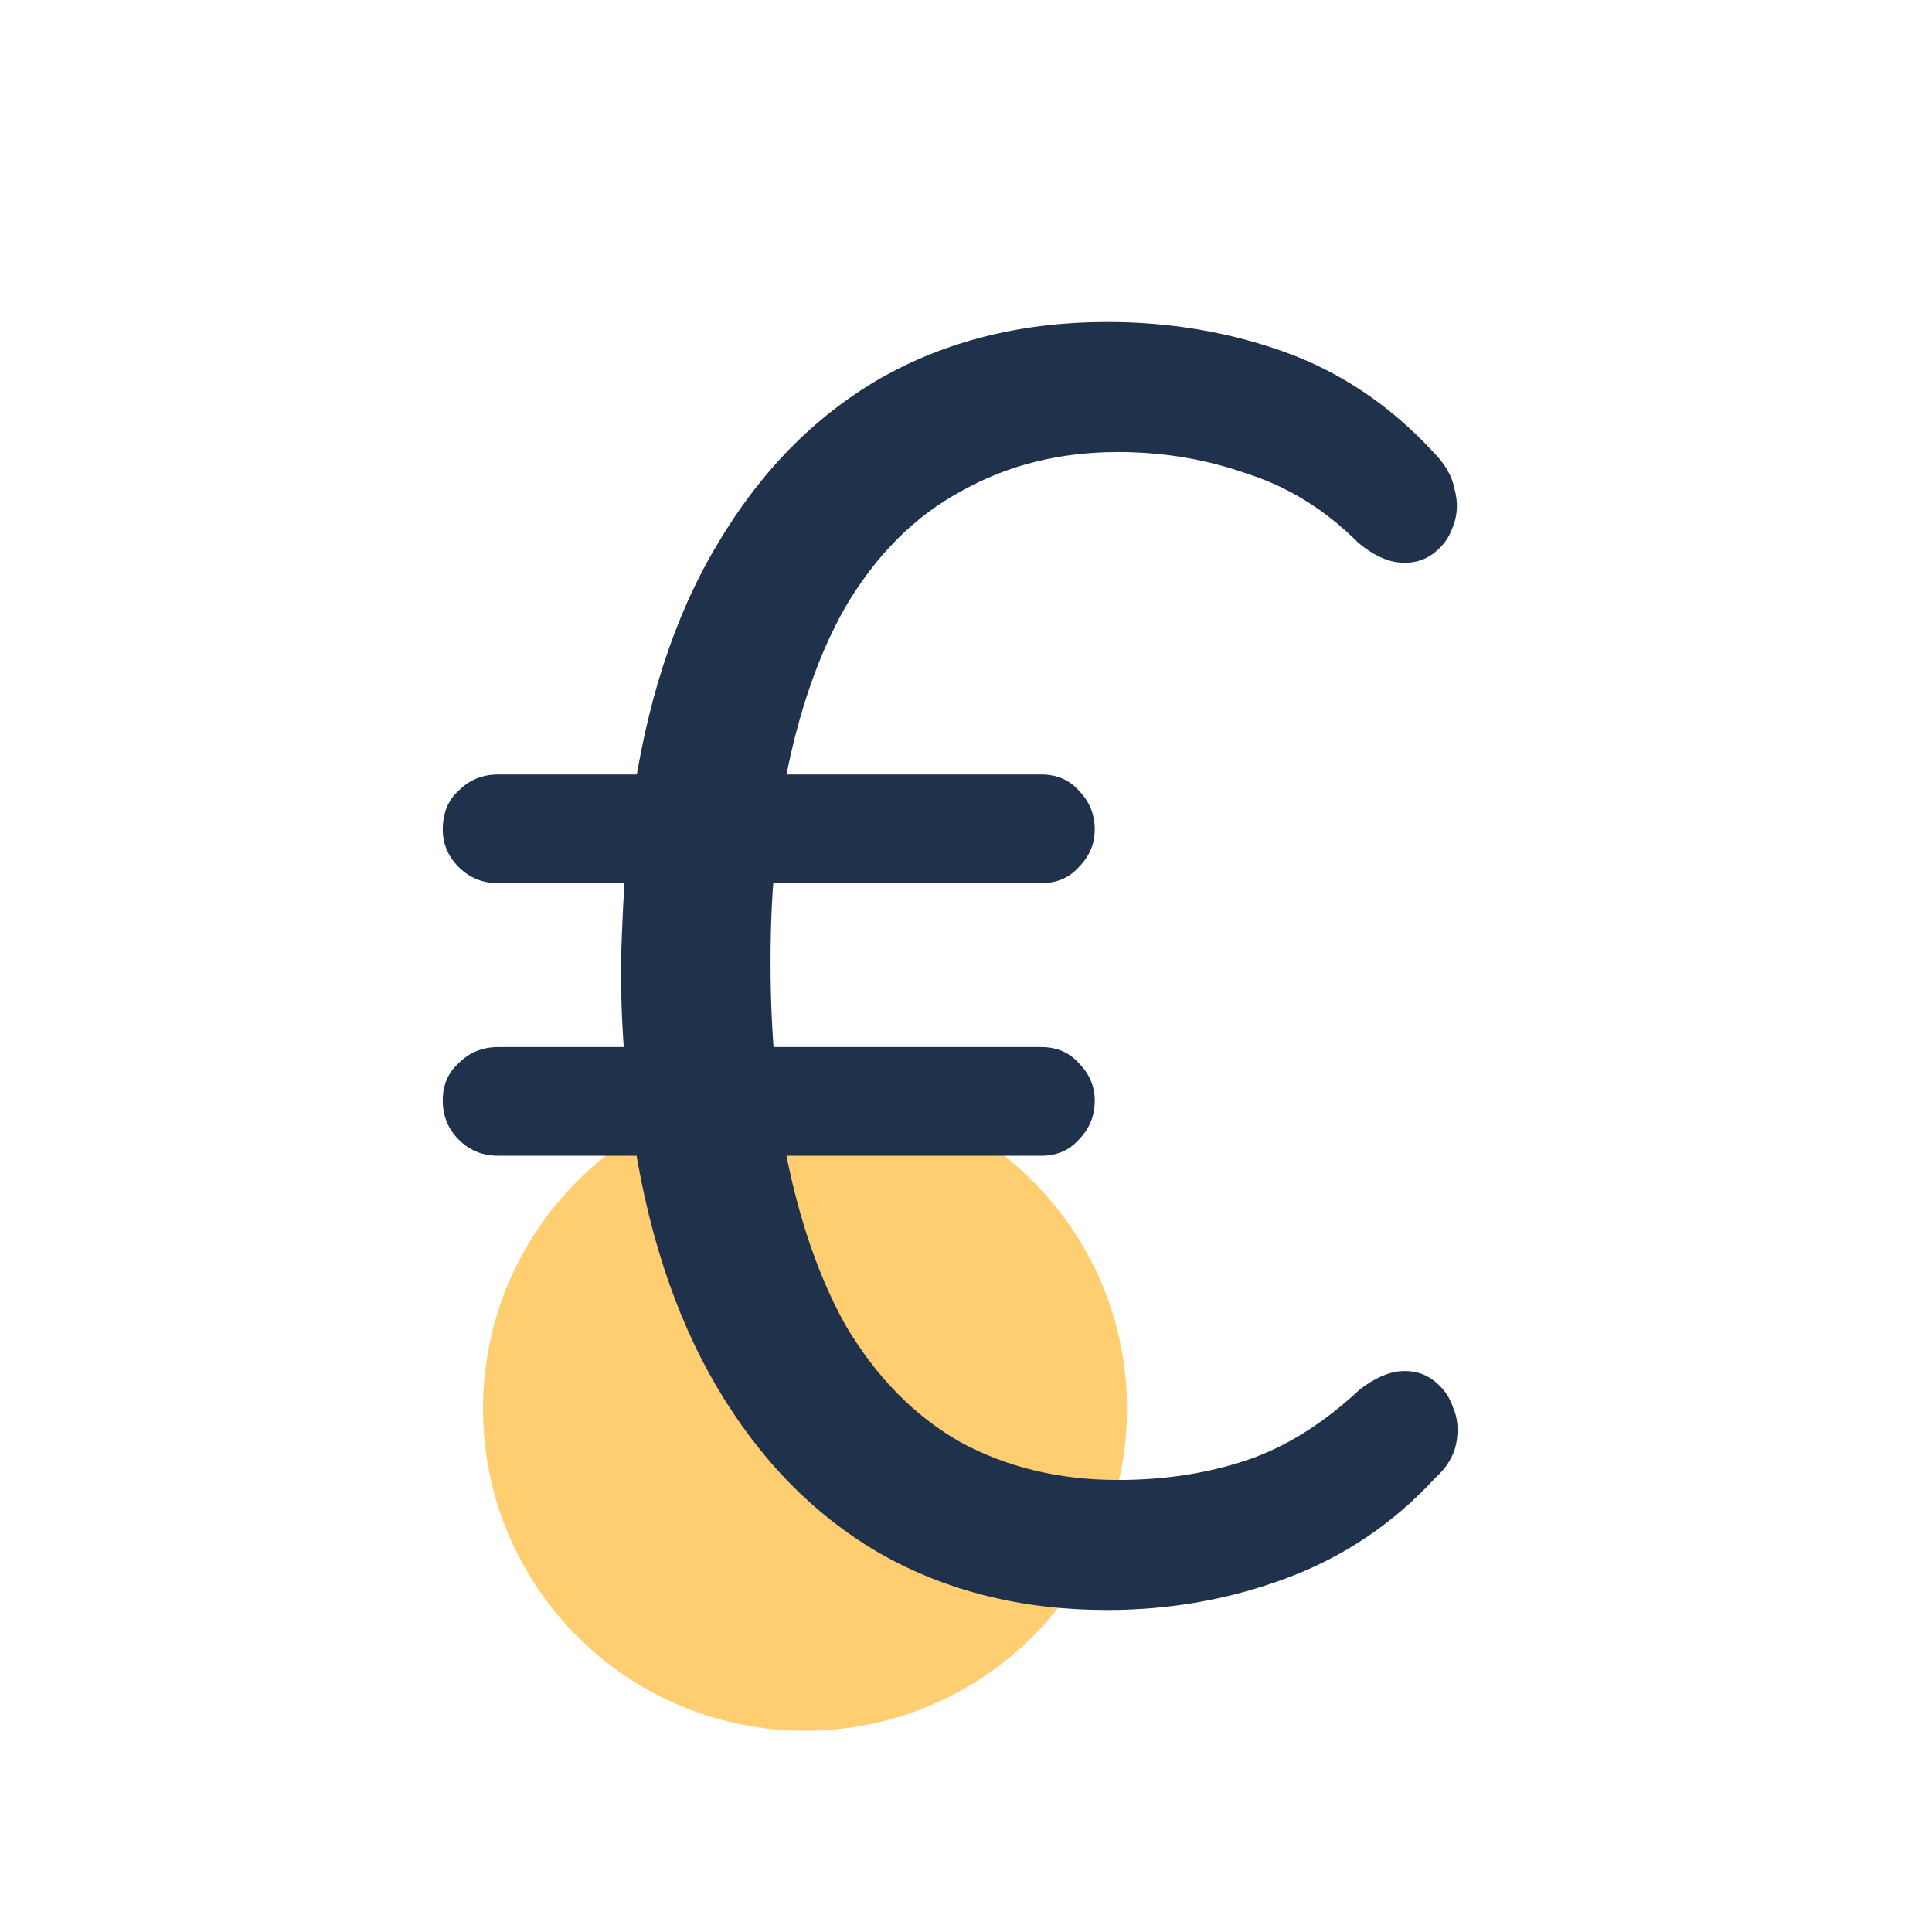
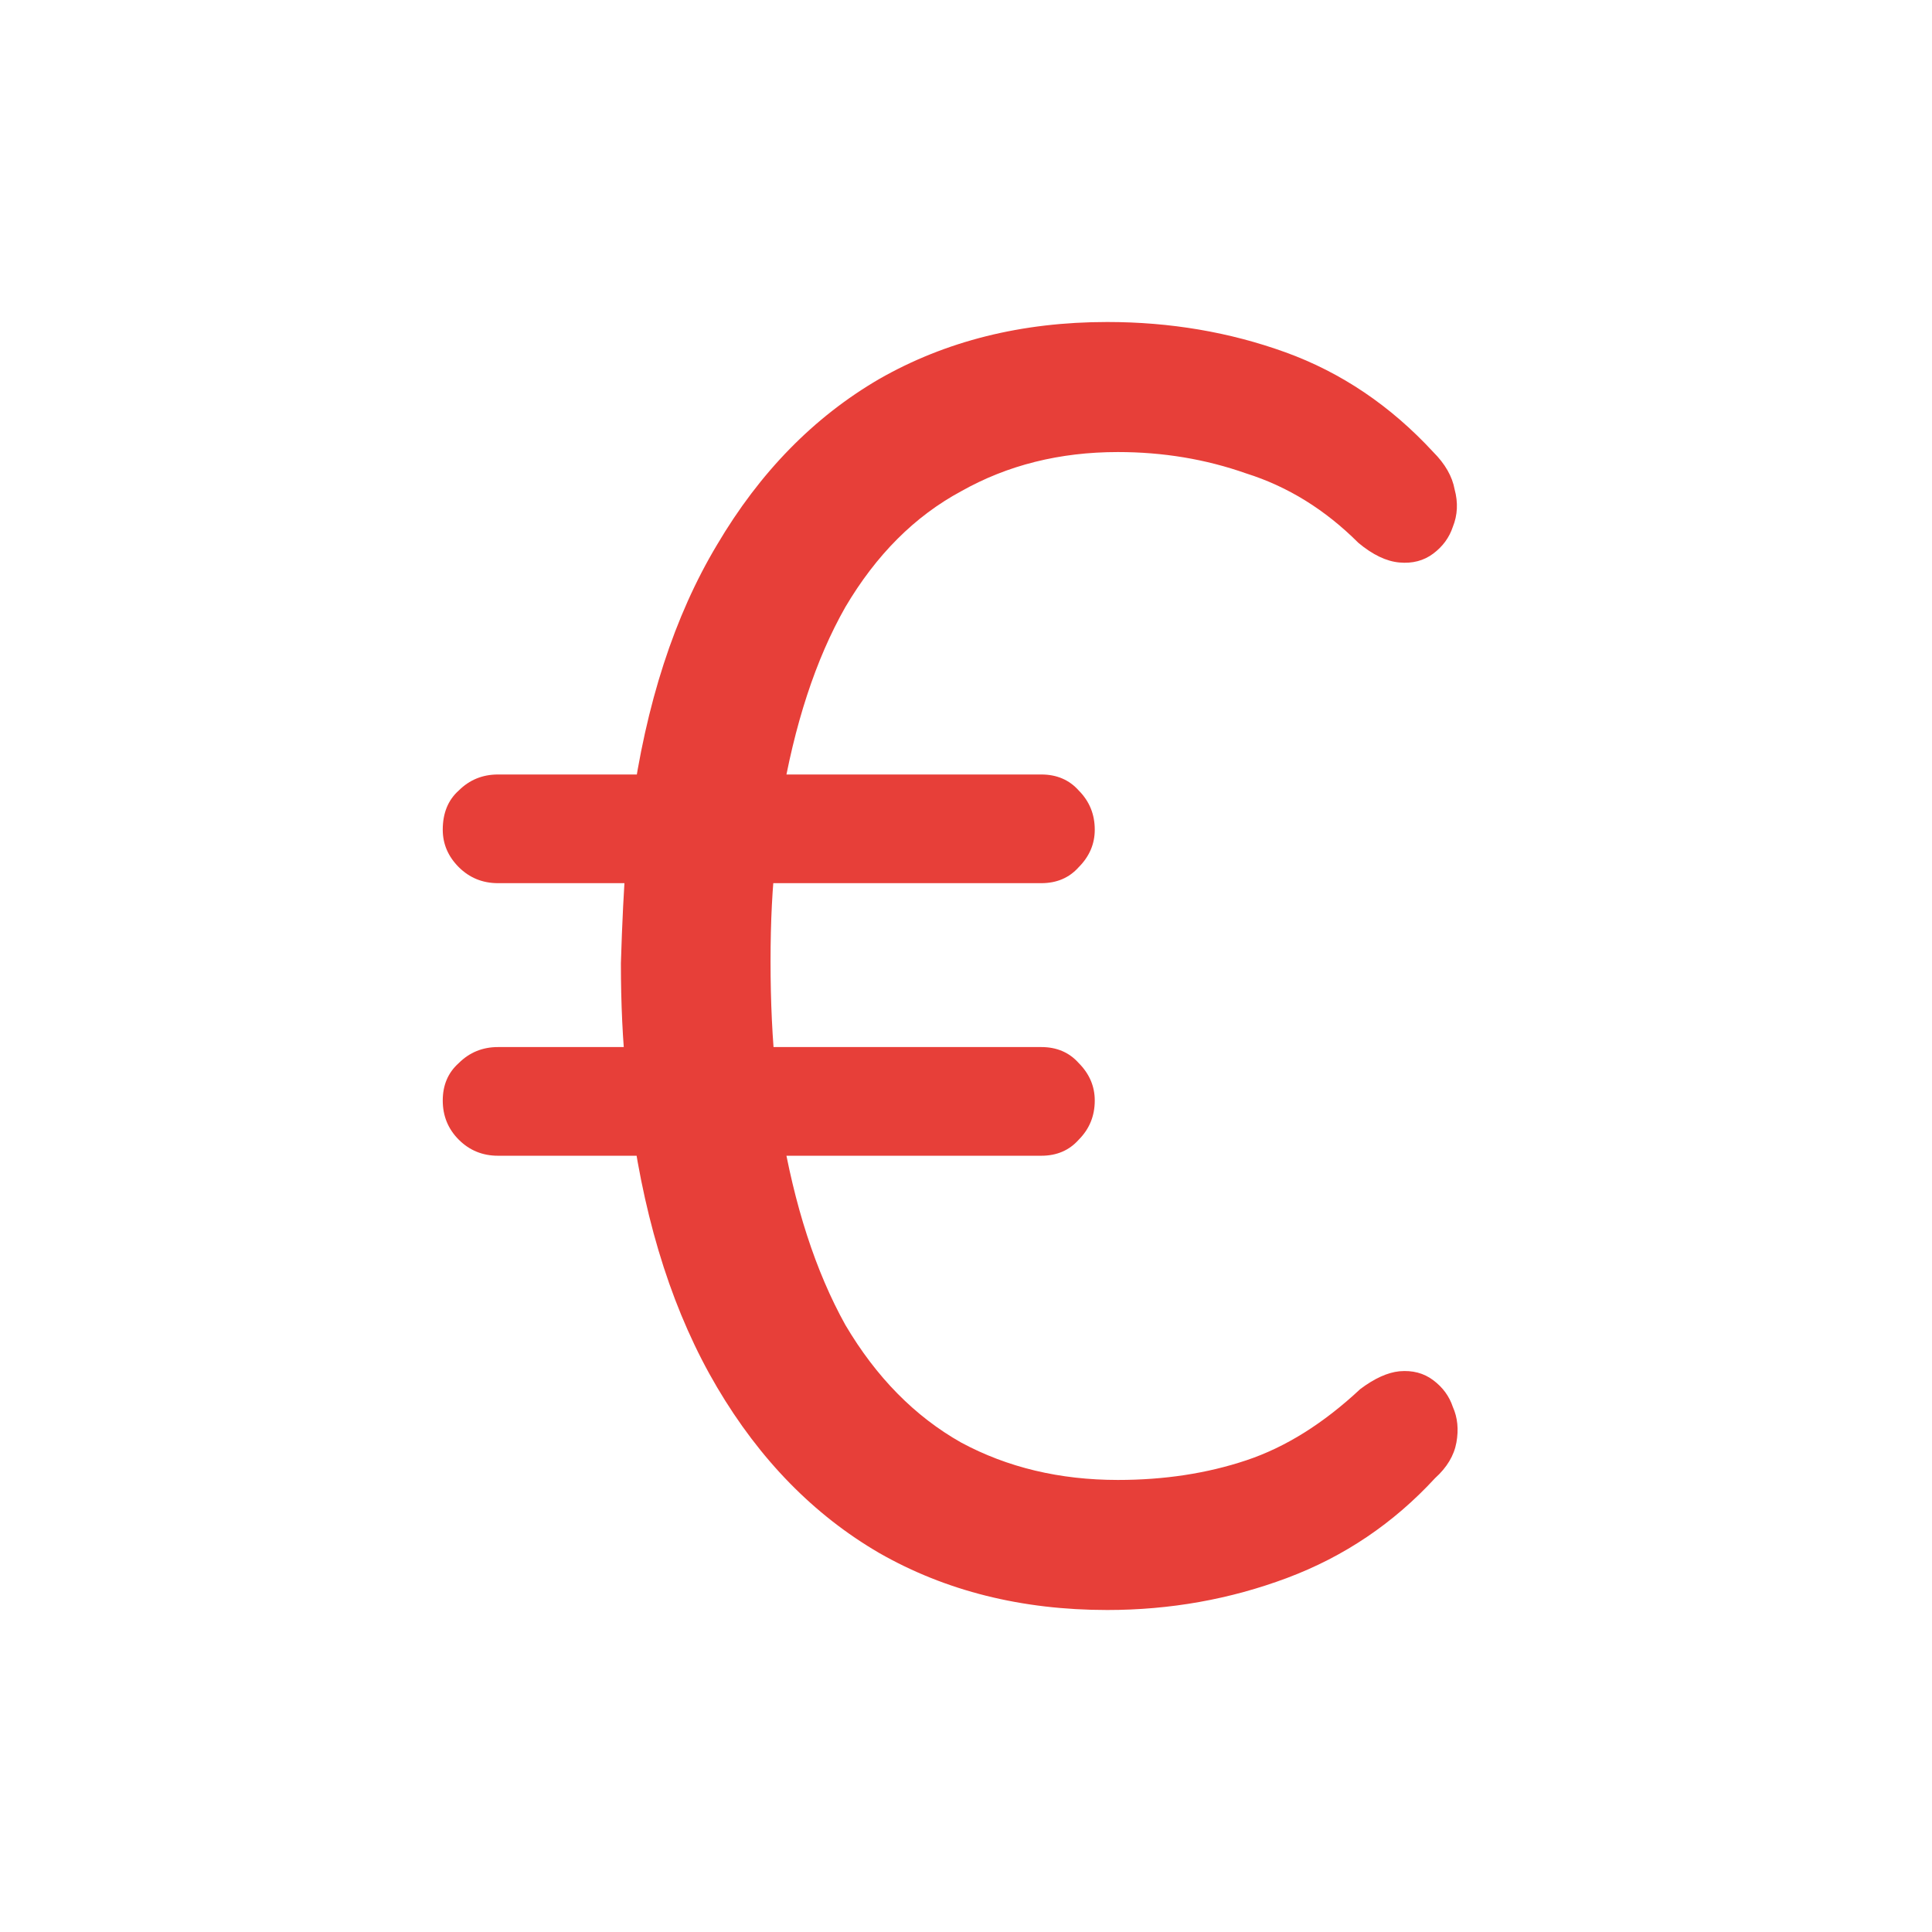
<svg xmlns="http://www.w3.org/2000/svg" width="48" height="48" viewBox="0 0 48 48" fill="none">
-   <circle cx="20" cy="35" r="8" fill="#FFCE70" />
-   <path d="M27.509 40C25.384 40 23.496 39.528 21.844 38.584C20.221 37.639 18.878 36.267 17.816 34.468C16.754 32.668 16.046 30.484 15.692 27.917L16.267 28.714H12.372C11.989 28.714 11.664 28.581 11.398 28.315C11.133 28.05 11 27.725 11 27.342C11 26.958 11.133 26.648 11.398 26.412C11.664 26.147 11.989 26.014 12.372 26.014H16.09L15.559 26.722C15.47 25.866 15.426 24.937 15.426 23.934C15.456 22.93 15.5 22.045 15.559 21.278L16.134 21.942H12.372C11.989 21.942 11.664 21.809 11.398 21.544C11.133 21.278 11 20.968 11 20.614C11 20.201 11.133 19.876 11.398 19.64C11.664 19.375 11.989 19.242 12.372 19.242H16.488L15.692 20.083C16.046 17.486 16.754 15.303 17.816 13.533C18.878 11.733 20.221 10.361 21.844 9.416C23.496 8.472 25.384 8 27.509 8C29.073 8 30.548 8.251 31.935 8.752C33.322 9.254 34.546 10.08 35.609 11.231C35.904 11.526 36.081 11.836 36.14 12.16C36.228 12.485 36.214 12.795 36.095 13.09C36.007 13.355 35.845 13.577 35.609 13.754C35.373 13.931 35.092 14.005 34.768 13.975C34.443 13.946 34.104 13.783 33.75 13.488C32.923 12.662 31.994 12.087 30.961 11.762C29.958 11.408 28.896 11.231 27.774 11.231C26.329 11.231 25.03 11.556 23.88 12.205C22.729 12.824 21.77 13.783 21.003 15.082C20.265 16.38 19.734 18.003 19.409 19.95L18.613 19.242H25.871C26.255 19.242 26.565 19.375 26.801 19.64C27.066 19.906 27.199 20.23 27.199 20.614C27.199 20.968 27.066 21.278 26.801 21.544C26.565 21.809 26.255 21.942 25.871 21.942H18.48L19.277 21.278C19.188 22.016 19.144 22.886 19.144 23.889C19.144 24.893 19.188 25.822 19.277 26.678L18.48 26.014H25.871C26.255 26.014 26.565 26.147 26.801 26.412C27.066 26.678 27.199 26.988 27.199 27.342C27.199 27.725 27.066 28.05 26.801 28.315C26.565 28.581 26.255 28.714 25.871 28.714H18.922L19.409 28.006C19.734 29.953 20.265 31.591 21.003 32.918C21.77 34.217 22.729 35.19 23.88 35.84C25.03 36.459 26.329 36.769 27.774 36.769C28.925 36.769 29.988 36.607 30.961 36.282C31.935 35.958 32.879 35.367 33.794 34.512C34.148 34.246 34.473 34.099 34.768 34.069C35.092 34.04 35.373 34.113 35.609 34.291C35.845 34.468 36.007 34.689 36.095 34.954C36.214 35.22 36.243 35.515 36.184 35.84C36.125 36.164 35.948 36.459 35.653 36.725C34.62 37.846 33.396 38.672 31.979 39.203C30.563 39.734 29.073 40 27.509 40Z" fill="#20314B" />
+   <path d="M27.509 40C25.384 40 23.496 39.528 21.844 38.584C20.221 37.639 18.878 36.267 17.816 34.468C16.754 32.668 16.046 30.484 15.692 27.917L16.267 28.714H12.372C11.989 28.714 11.664 28.581 11.398 28.315C11.133 28.05 11 27.725 11 27.342C11 26.958 11.133 26.648 11.398 26.412C11.664 26.147 11.989 26.014 12.372 26.014H16.09L15.559 26.722C15.47 25.866 15.426 24.937 15.426 23.934C15.456 22.93 15.5 22.045 15.559 21.278L16.134 21.942H12.372C11.989 21.942 11.664 21.809 11.398 21.544C11.133 21.278 11 20.968 11 20.614C11 20.201 11.133 19.876 11.398 19.64C11.664 19.375 11.989 19.242 12.372 19.242H16.488L15.692 20.083C16.046 17.486 16.754 15.303 17.816 13.533C18.878 11.733 20.221 10.361 21.844 9.416C23.496 8.472 25.384 8 27.509 8C29.073 8 30.548 8.251 31.935 8.752C33.322 9.254 34.546 10.08 35.609 11.231C35.904 11.526 36.081 11.836 36.14 12.16C36.228 12.485 36.214 12.795 36.095 13.09C36.007 13.355 35.845 13.577 35.609 13.754C35.373 13.931 35.092 14.005 34.768 13.975C34.443 13.946 34.104 13.783 33.75 13.488C32.923 12.662 31.994 12.087 30.961 11.762C29.958 11.408 28.896 11.231 27.774 11.231C26.329 11.231 25.03 11.556 23.88 12.205C22.729 12.824 21.77 13.783 21.003 15.082C20.265 16.38 19.734 18.003 19.409 19.95L18.613 19.242H25.871C26.255 19.242 26.565 19.375 26.801 19.64C27.066 19.906 27.199 20.23 27.199 20.614C27.199 20.968 27.066 21.278 26.801 21.544C26.565 21.809 26.255 21.942 25.871 21.942H18.48L19.277 21.278C19.188 22.016 19.144 22.886 19.144 23.889C19.144 24.893 19.188 25.822 19.277 26.678L18.48 26.014H25.871C26.255 26.014 26.565 26.147 26.801 26.412C27.066 26.678 27.199 26.988 27.199 27.342C27.199 27.725 27.066 28.05 26.801 28.315C26.565 28.581 26.255 28.714 25.871 28.714H18.922L19.409 28.006C19.734 29.953 20.265 31.591 21.003 32.918C21.77 34.217 22.729 35.19 23.88 35.84C25.03 36.459 26.329 36.769 27.774 36.769C28.925 36.769 29.988 36.607 30.961 36.282C31.935 35.958 32.879 35.367 33.794 34.512C34.148 34.246 34.473 34.099 34.768 34.069C35.092 34.04 35.373 34.113 35.609 34.291C35.845 34.468 36.007 34.689 36.095 34.954C36.214 35.22 36.243 35.515 36.184 35.84C36.125 36.164 35.948 36.459 35.653 36.725C34.62 37.846 33.396 38.672 31.979 39.203C30.563 39.734 29.073 40 27.509 40Z" fill="#E73F39" />
</svg>
